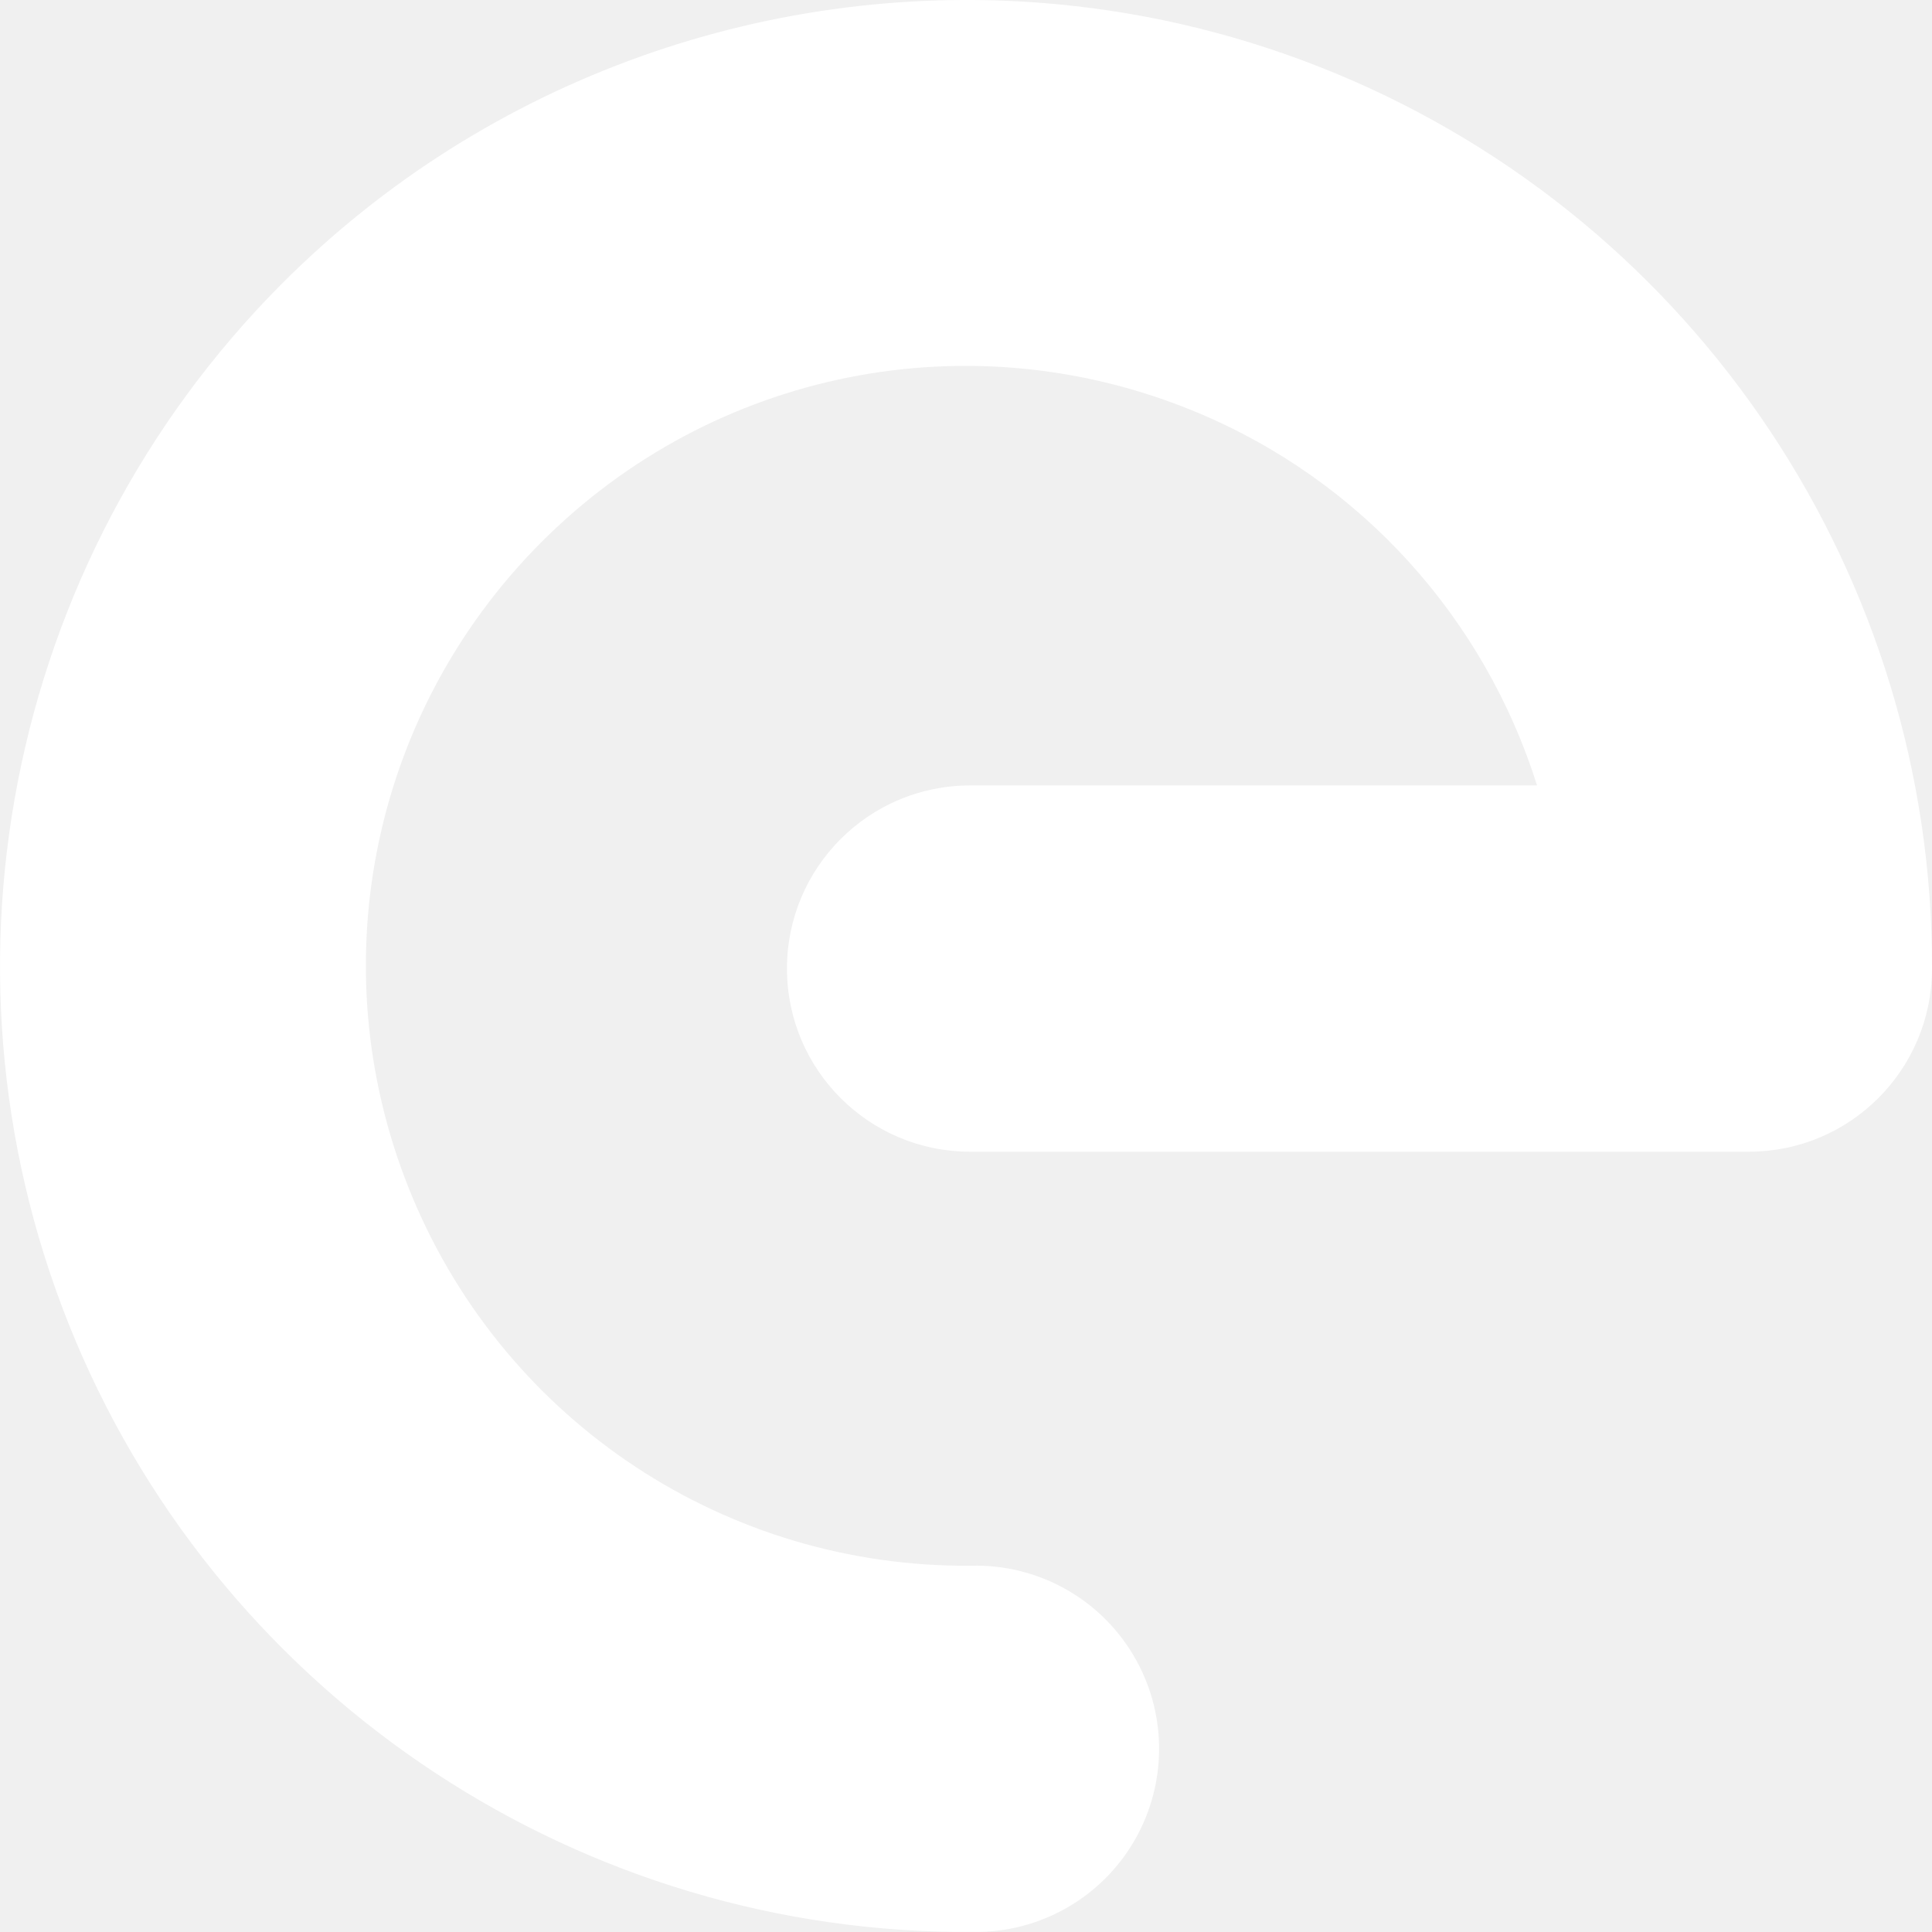
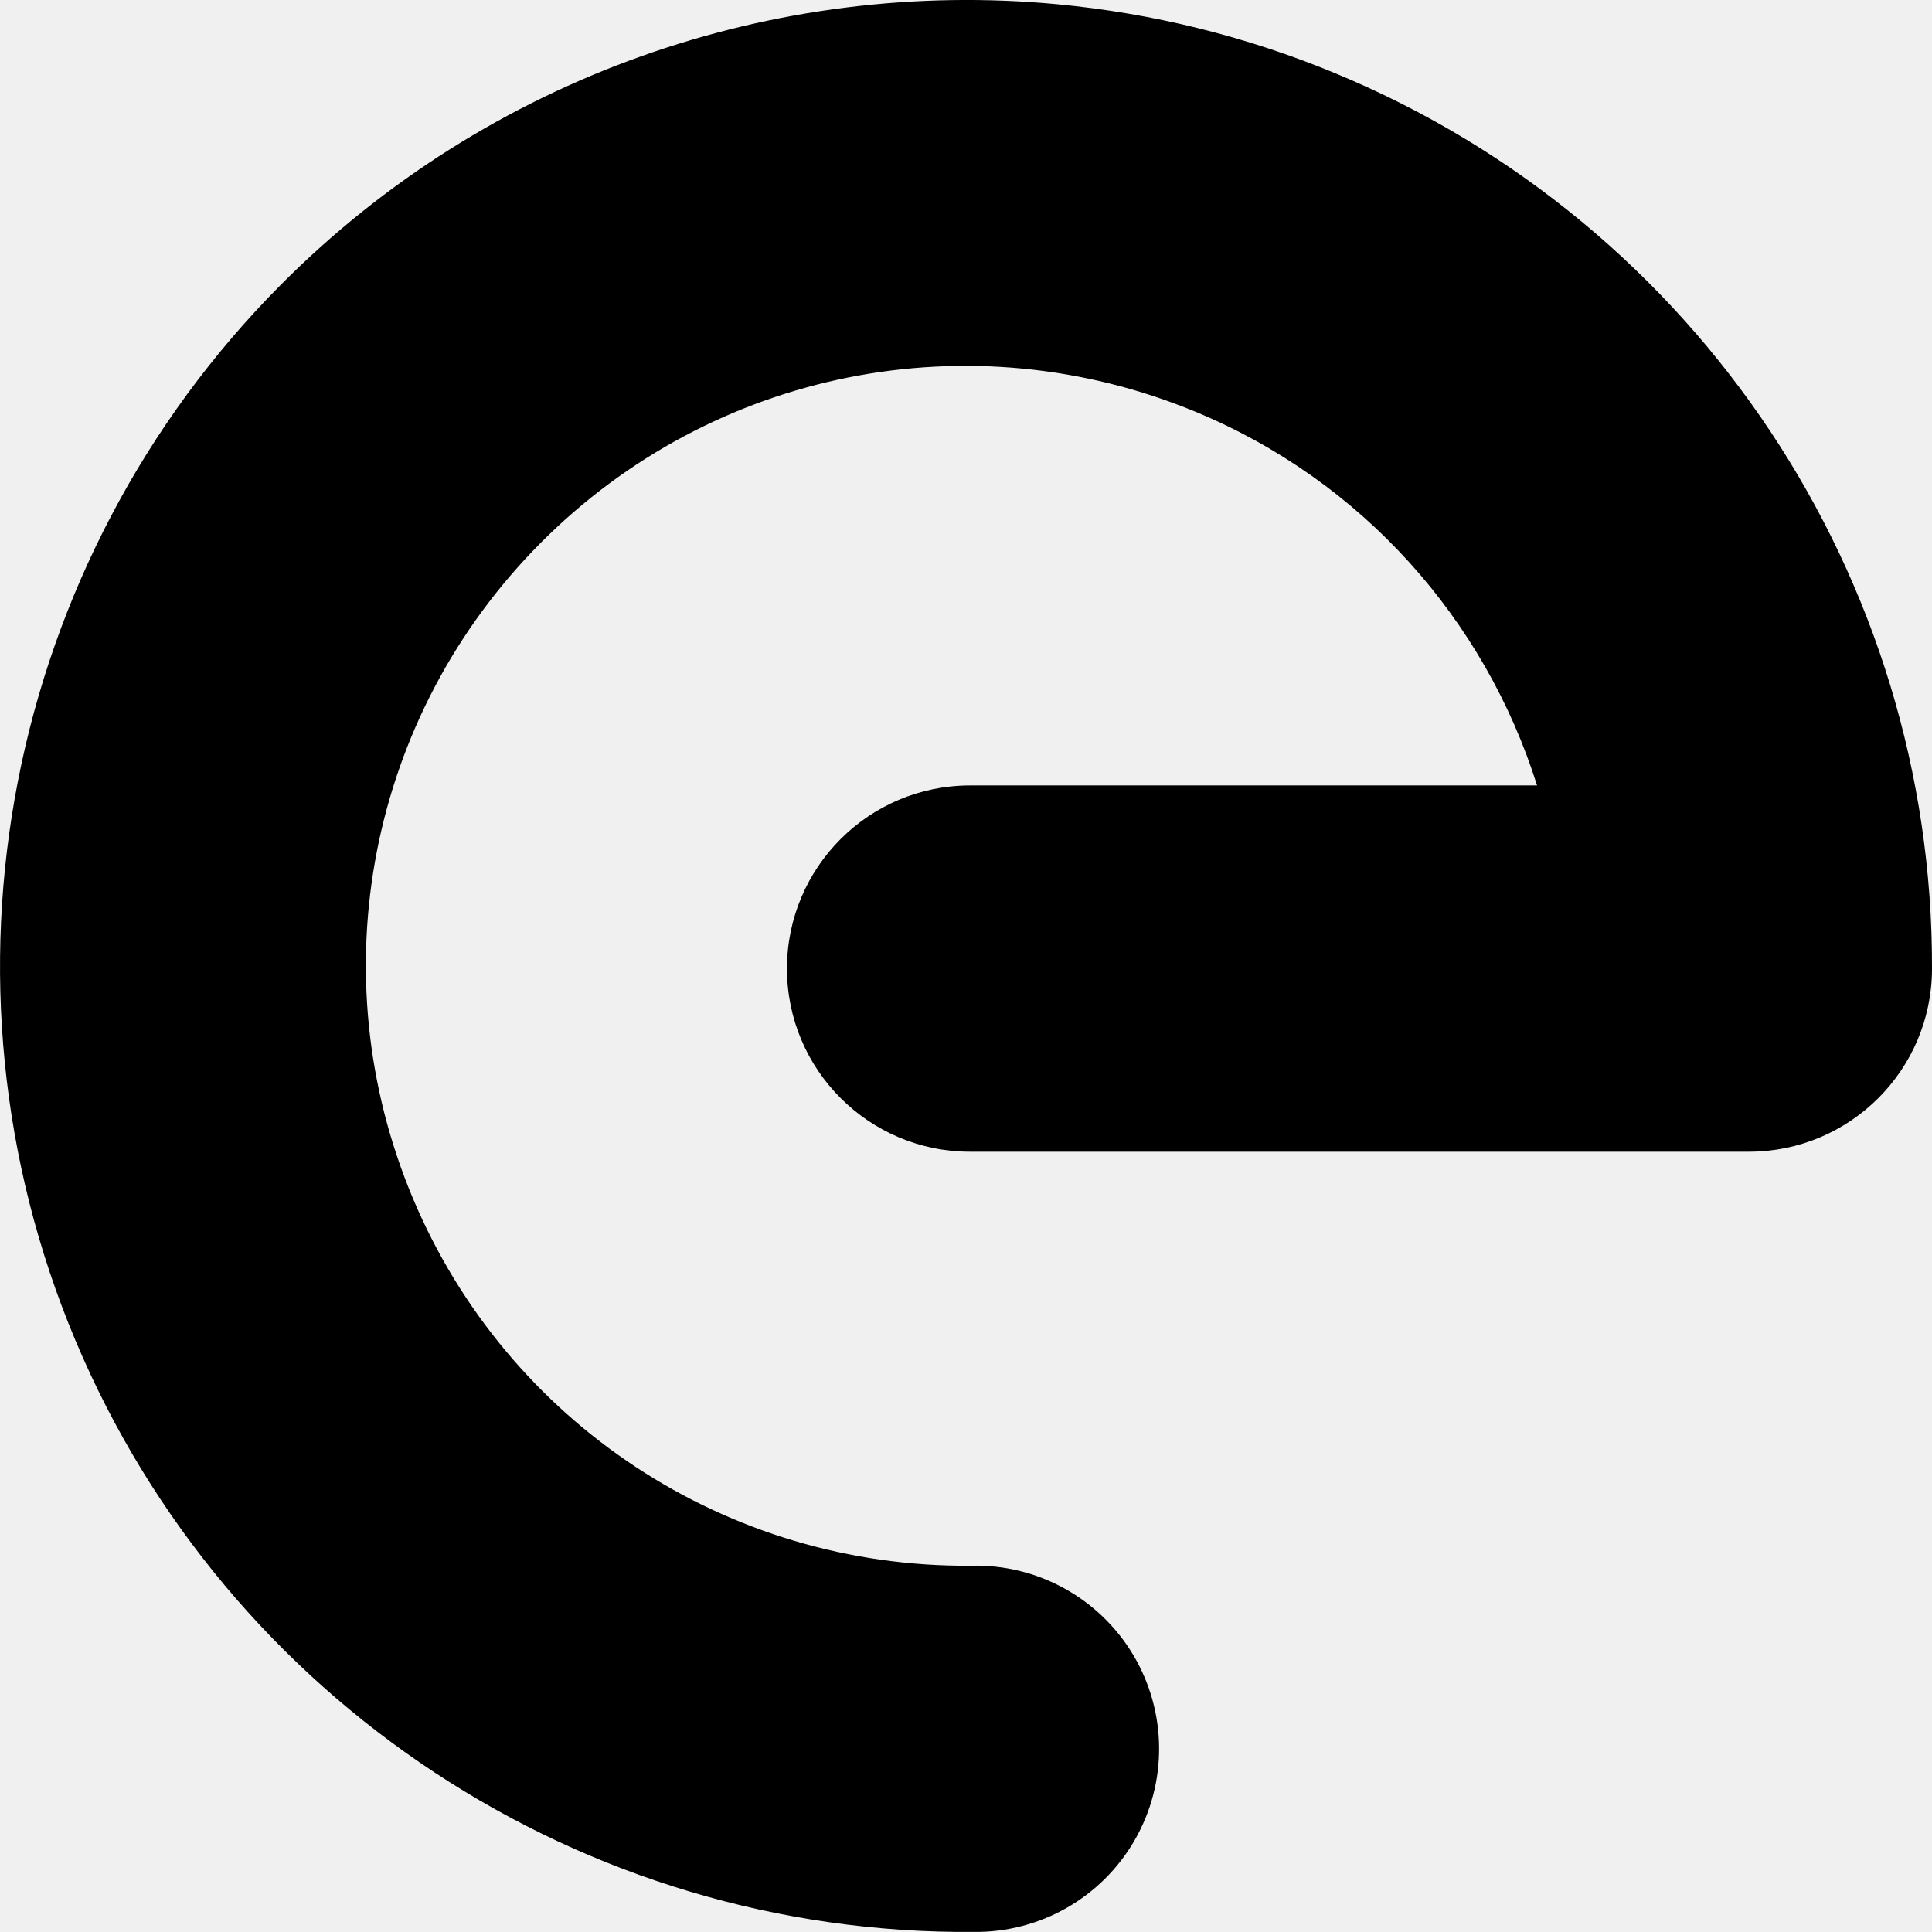
<svg xmlns="http://www.w3.org/2000/svg" role="img" viewBox="0 0 24 24">
-   <path fill="white" d="M13.138.053C9.625-.279 6.064.95 3.492 3.534.064 6.979-.947 12.171.937 16.651c1.884 4.48 6.302 7.389 11.162 7.348a2.275 2.275 0 10-.038-4.549c-3.028.025-5.757-1.771-6.931-4.562-1.174-2.792-.549-5.998 1.587-8.145 2.136-2.147 5.339-2.787 8.136-1.627 2.072.859 3.591 2.579 4.241 4.641H12.051a2.275 2.275 0 100 4.55h9.675a2.275 2.275 0 002.274-2.267c.017-4.86-2.914-9.264-7.403-11.126-1.122-.466-2.288-.75-3.459-.861Z" />
+   <path fill="currentColor" d="M13.138.053C9.625-.279 6.064.95 3.492 3.534.064 6.979-.947 12.171.937 16.651c1.884 4.48 6.302 7.389 11.162 7.348a2.275 2.275 0 10-.038-4.549c-3.028.025-5.757-1.771-6.931-4.562-1.174-2.792-.549-5.998 1.587-8.145 2.136-2.147 5.339-2.787 8.136-1.627 2.072.859 3.591 2.579 4.241 4.641H12.051a2.275 2.275 0 100 4.55h9.675a2.275 2.275 0 002.274-2.267c.017-4.86-2.914-9.264-7.403-11.126-1.122-.466-2.288-.75-3.459-.861Z" />
</svg>
